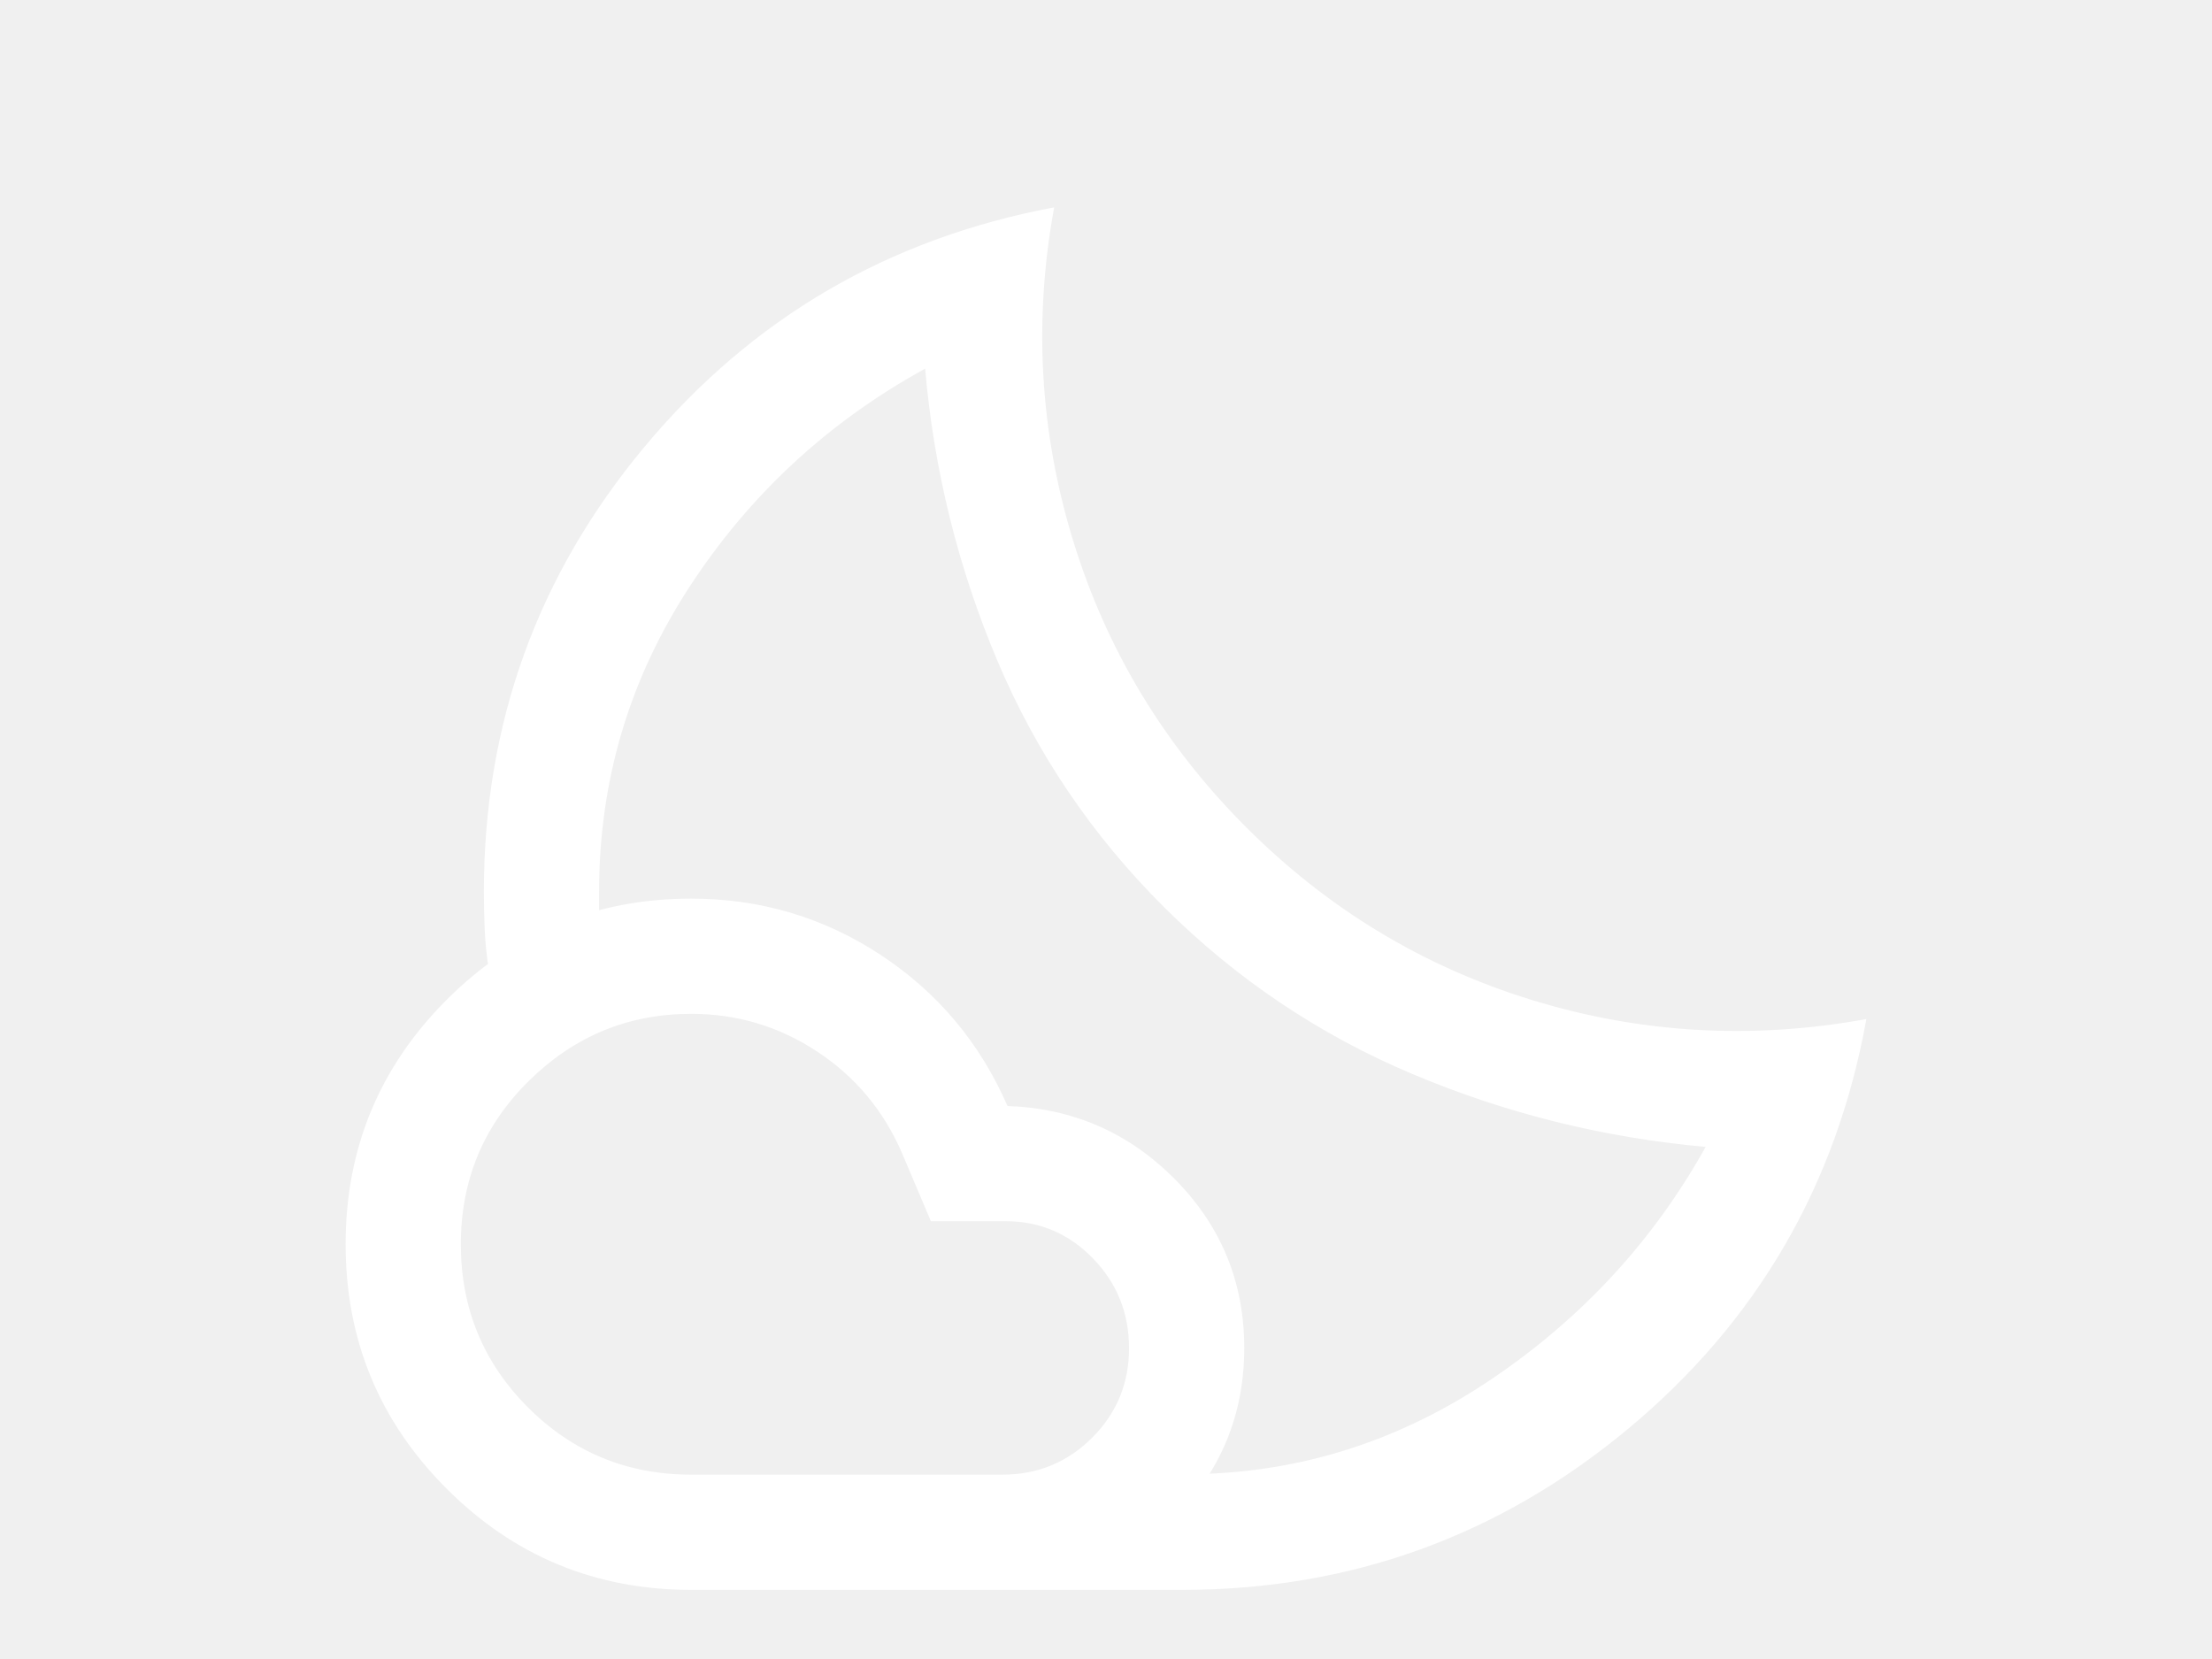
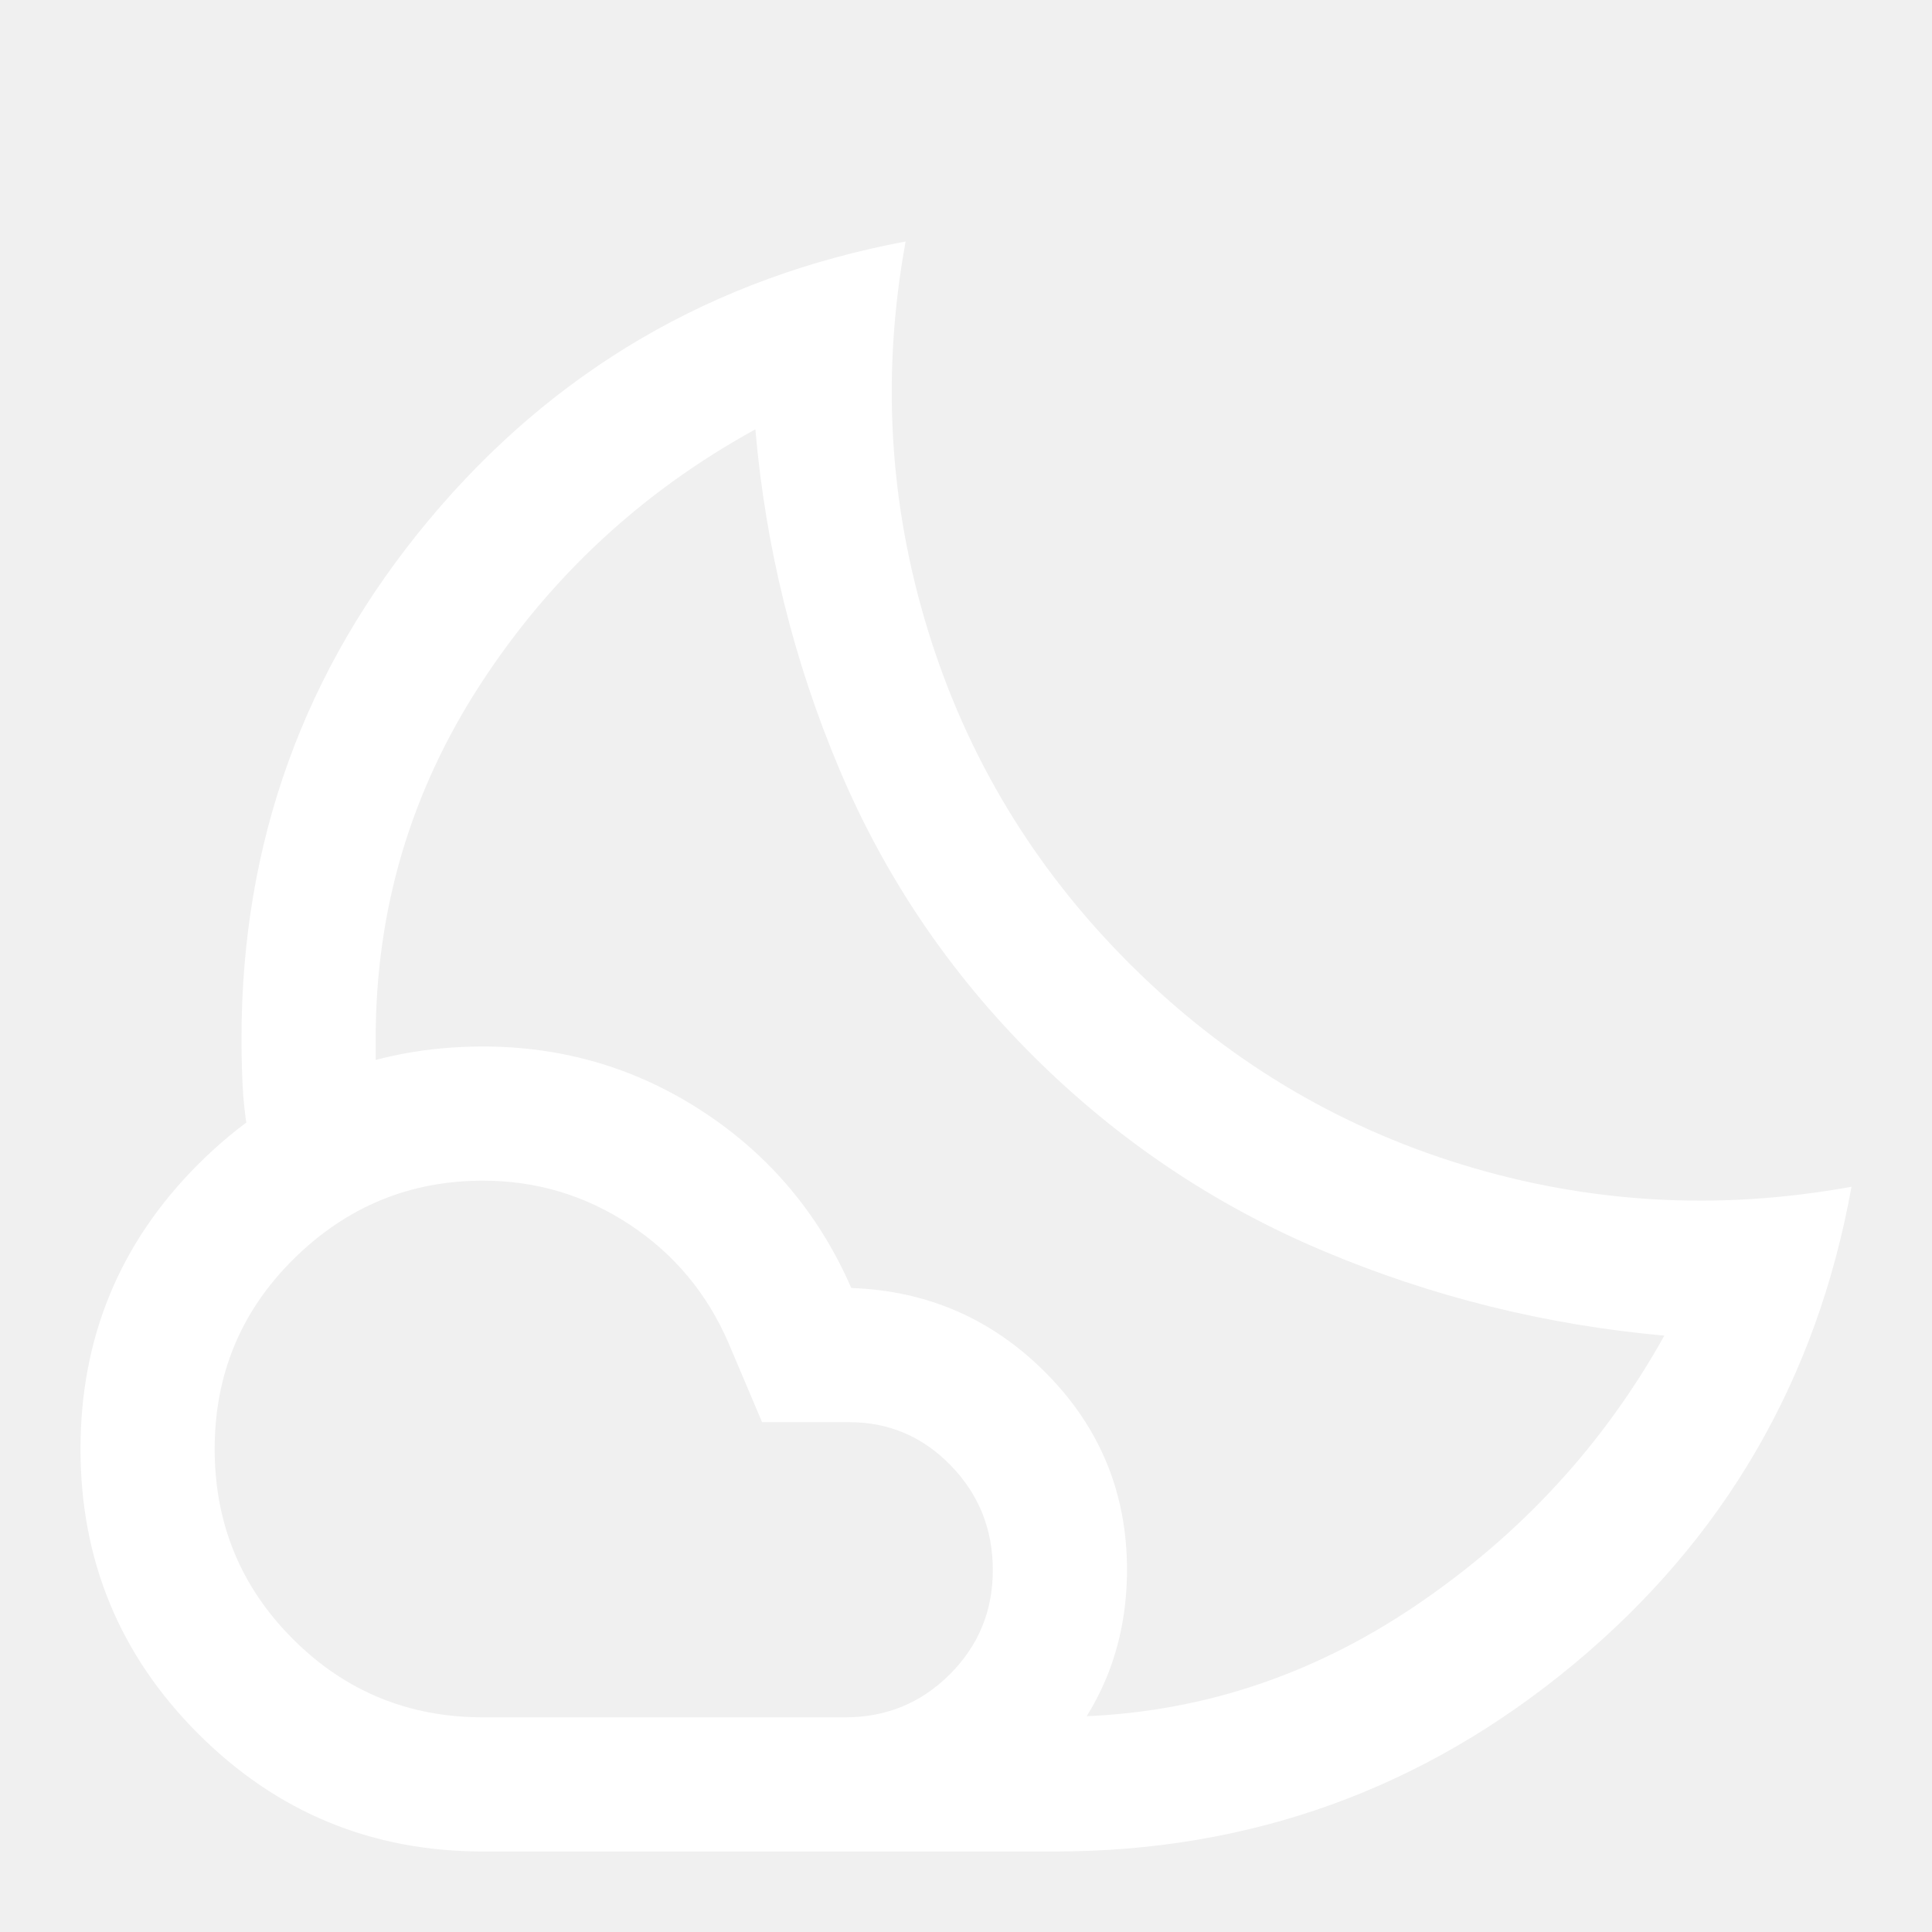
- <svg xmlns="http://www.w3.org/2000/svg" height="30px" viewBox="0 -960 960 960" width="40px" fill="#ffffff">
+ <svg xmlns="http://www.w3.org/2000/svg" height="30px" viewBox="0 -960 960 960" width="30px" fill="#ffffff">
  <path d="M513.33-435ZM524-40H412l14.67-10.5q14.66-10.5 32.16-23 17.5-12.5 32.17-23l14.67-10.5H533q91.67-2 170.17-55 78.5-53 123.83-134.33-88.67-8-169.67-42.17-81-34.17-143.66-96.5Q451-497.33 417-578t-41.67-168.67q-84.33 46.34-136.5 126.5Q186.67-540 186.67-444v9.67q0 5.66.66 9.66l-10.02 4.32q-10.03 4.31-22.14 9.02-12.12 4.7-22.14 9.02L123-398q-2-12.33-2.5-23.67Q120-433 120-444q0-146 93-257.5T450-840q-18 98.33 11 192.92 29 94.59 100 165.66t165.5 100.1Q821-352.3 920-370.31q-26 144.13-138 237.22T524-40Zm-284-66.67h180q30.56 0 51.94-21.34 21.39-21.34 21.39-51.83t-20.9-51.99q-20.91-21.5-50.43-21.5h-43.33L362-292.67q-16-37-49.12-58.83-33.13-21.83-72.88-21.83-54.67 0-94 38.83T106.67-240q0 55.56 38.89 94.44 38.88 38.89 94.44 38.89ZM240-40q-83 0-141.5-58.5T40-240q0-83 58.5-141.5T240-440q60 0 109.5 32.5T423-320q57 2 97 42.5t40 97.5q0 58-41 99t-99 41H240Z" />
</svg>
